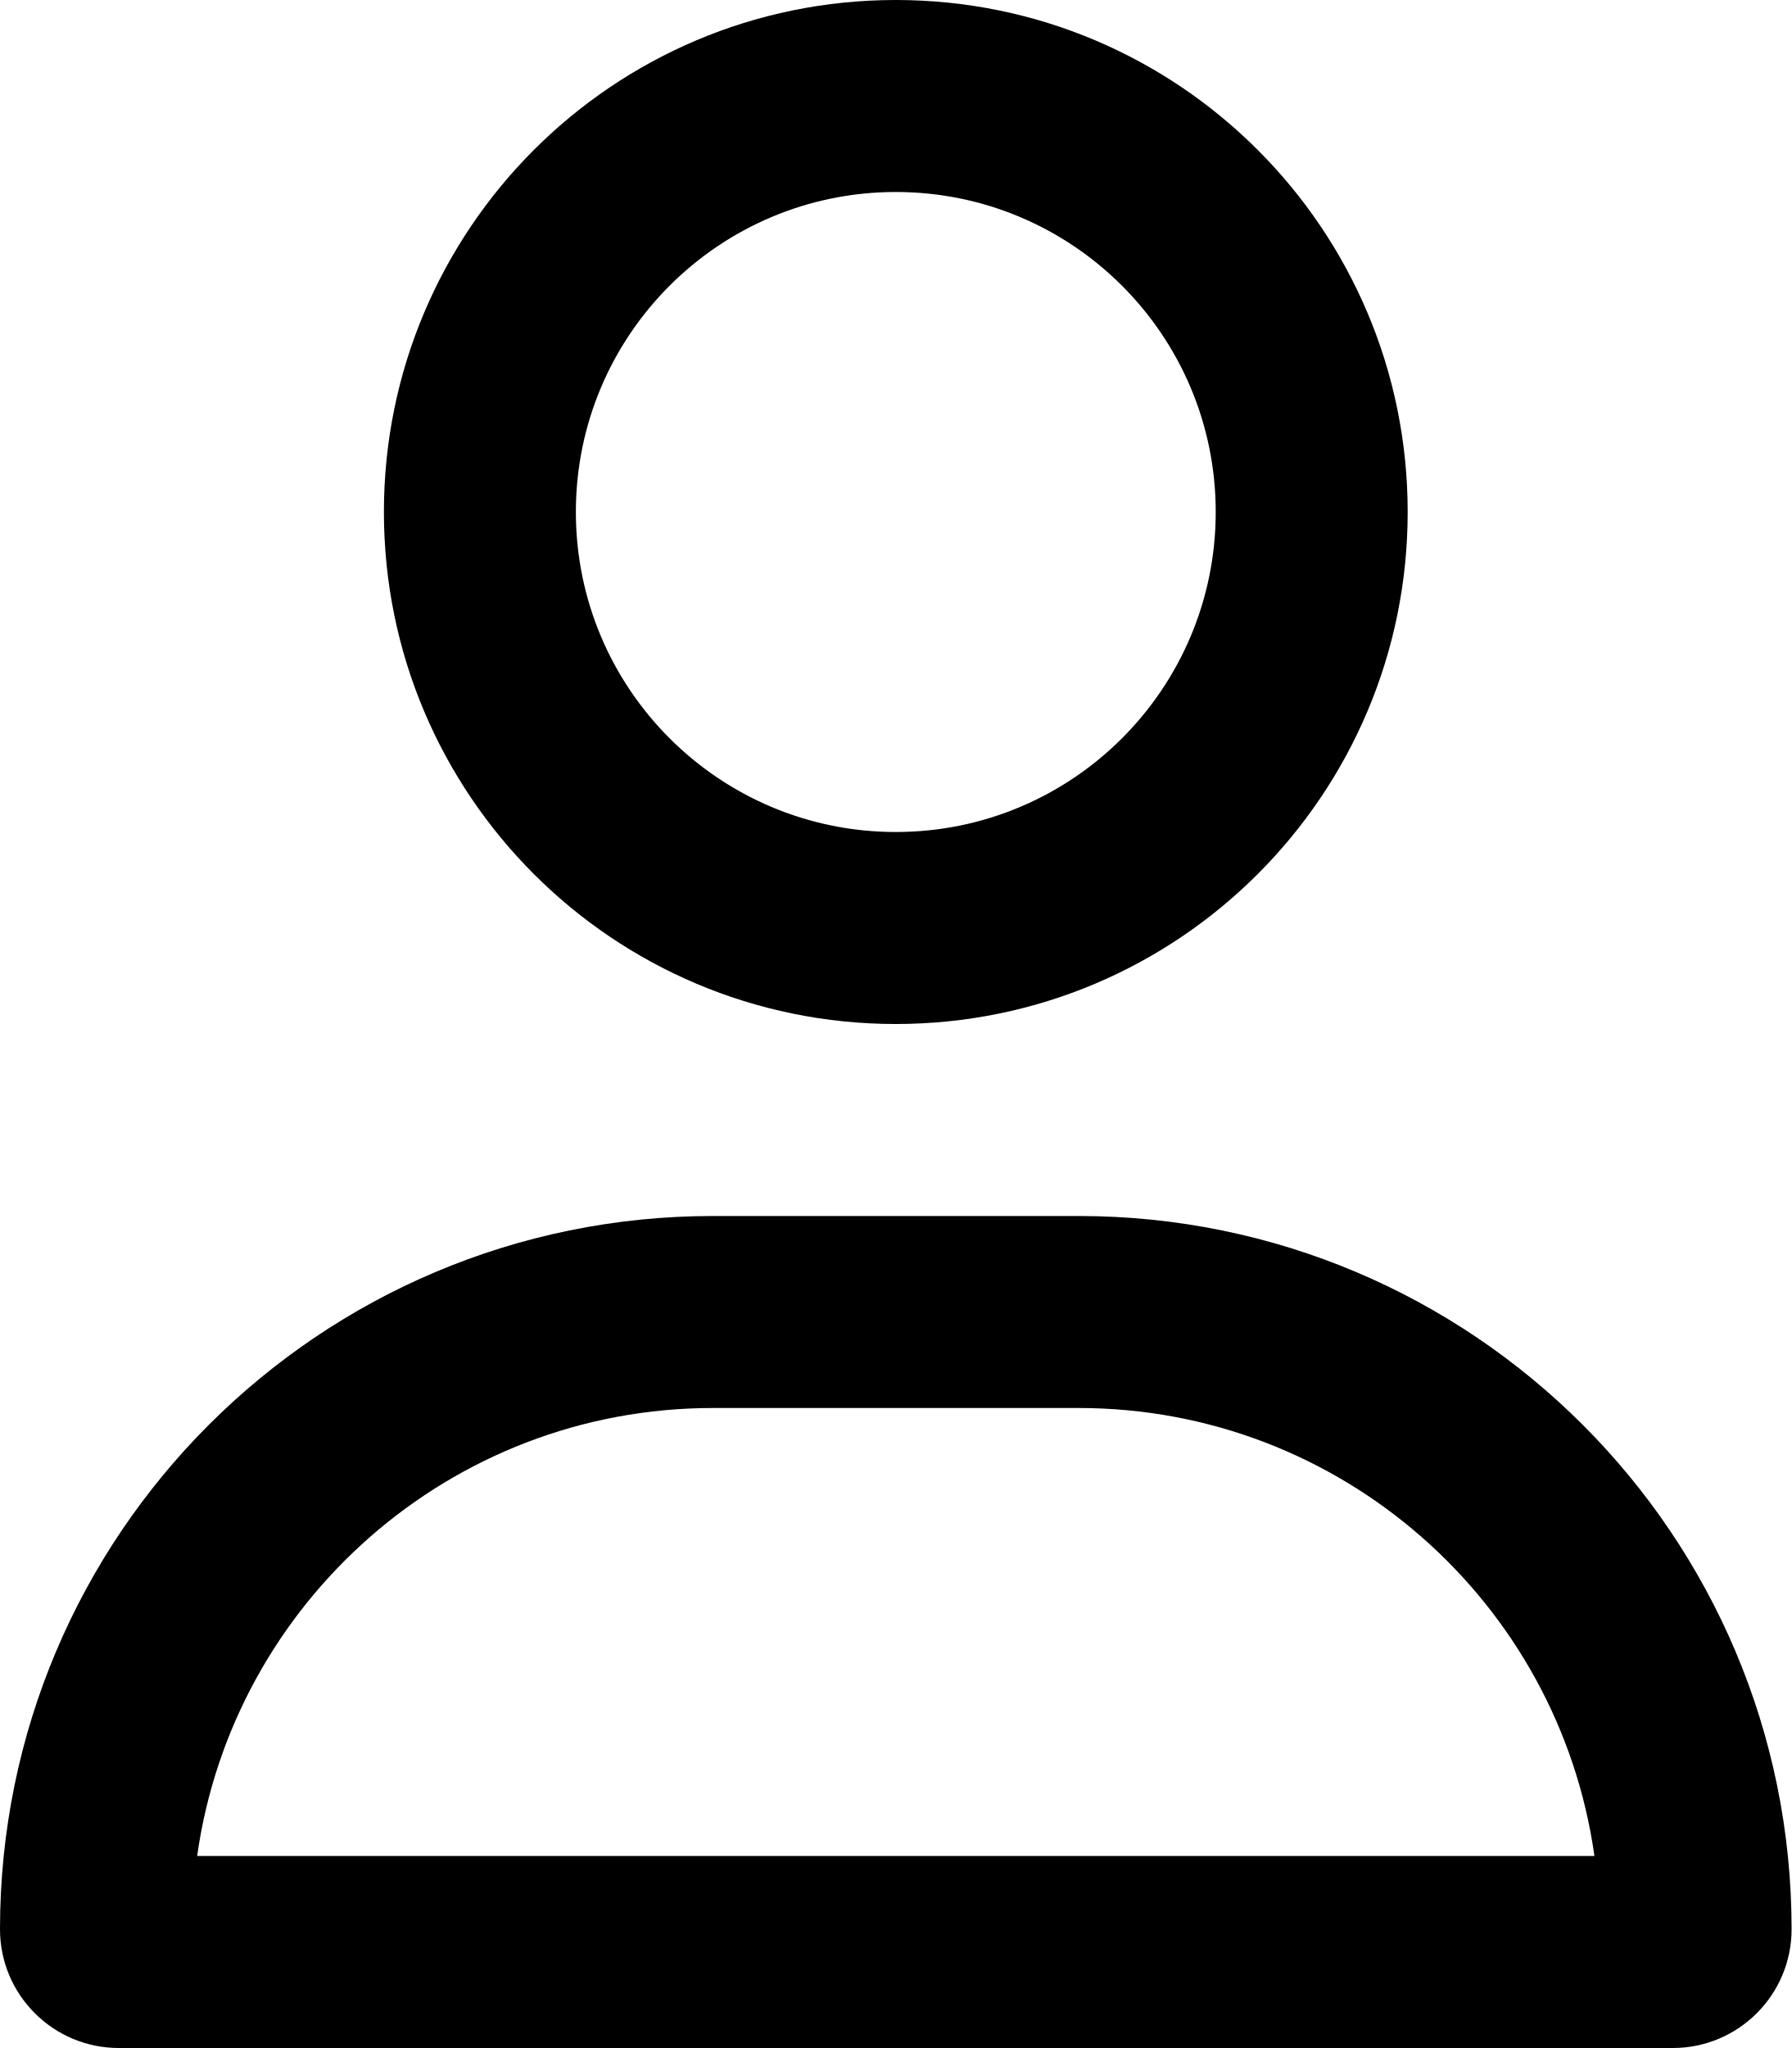
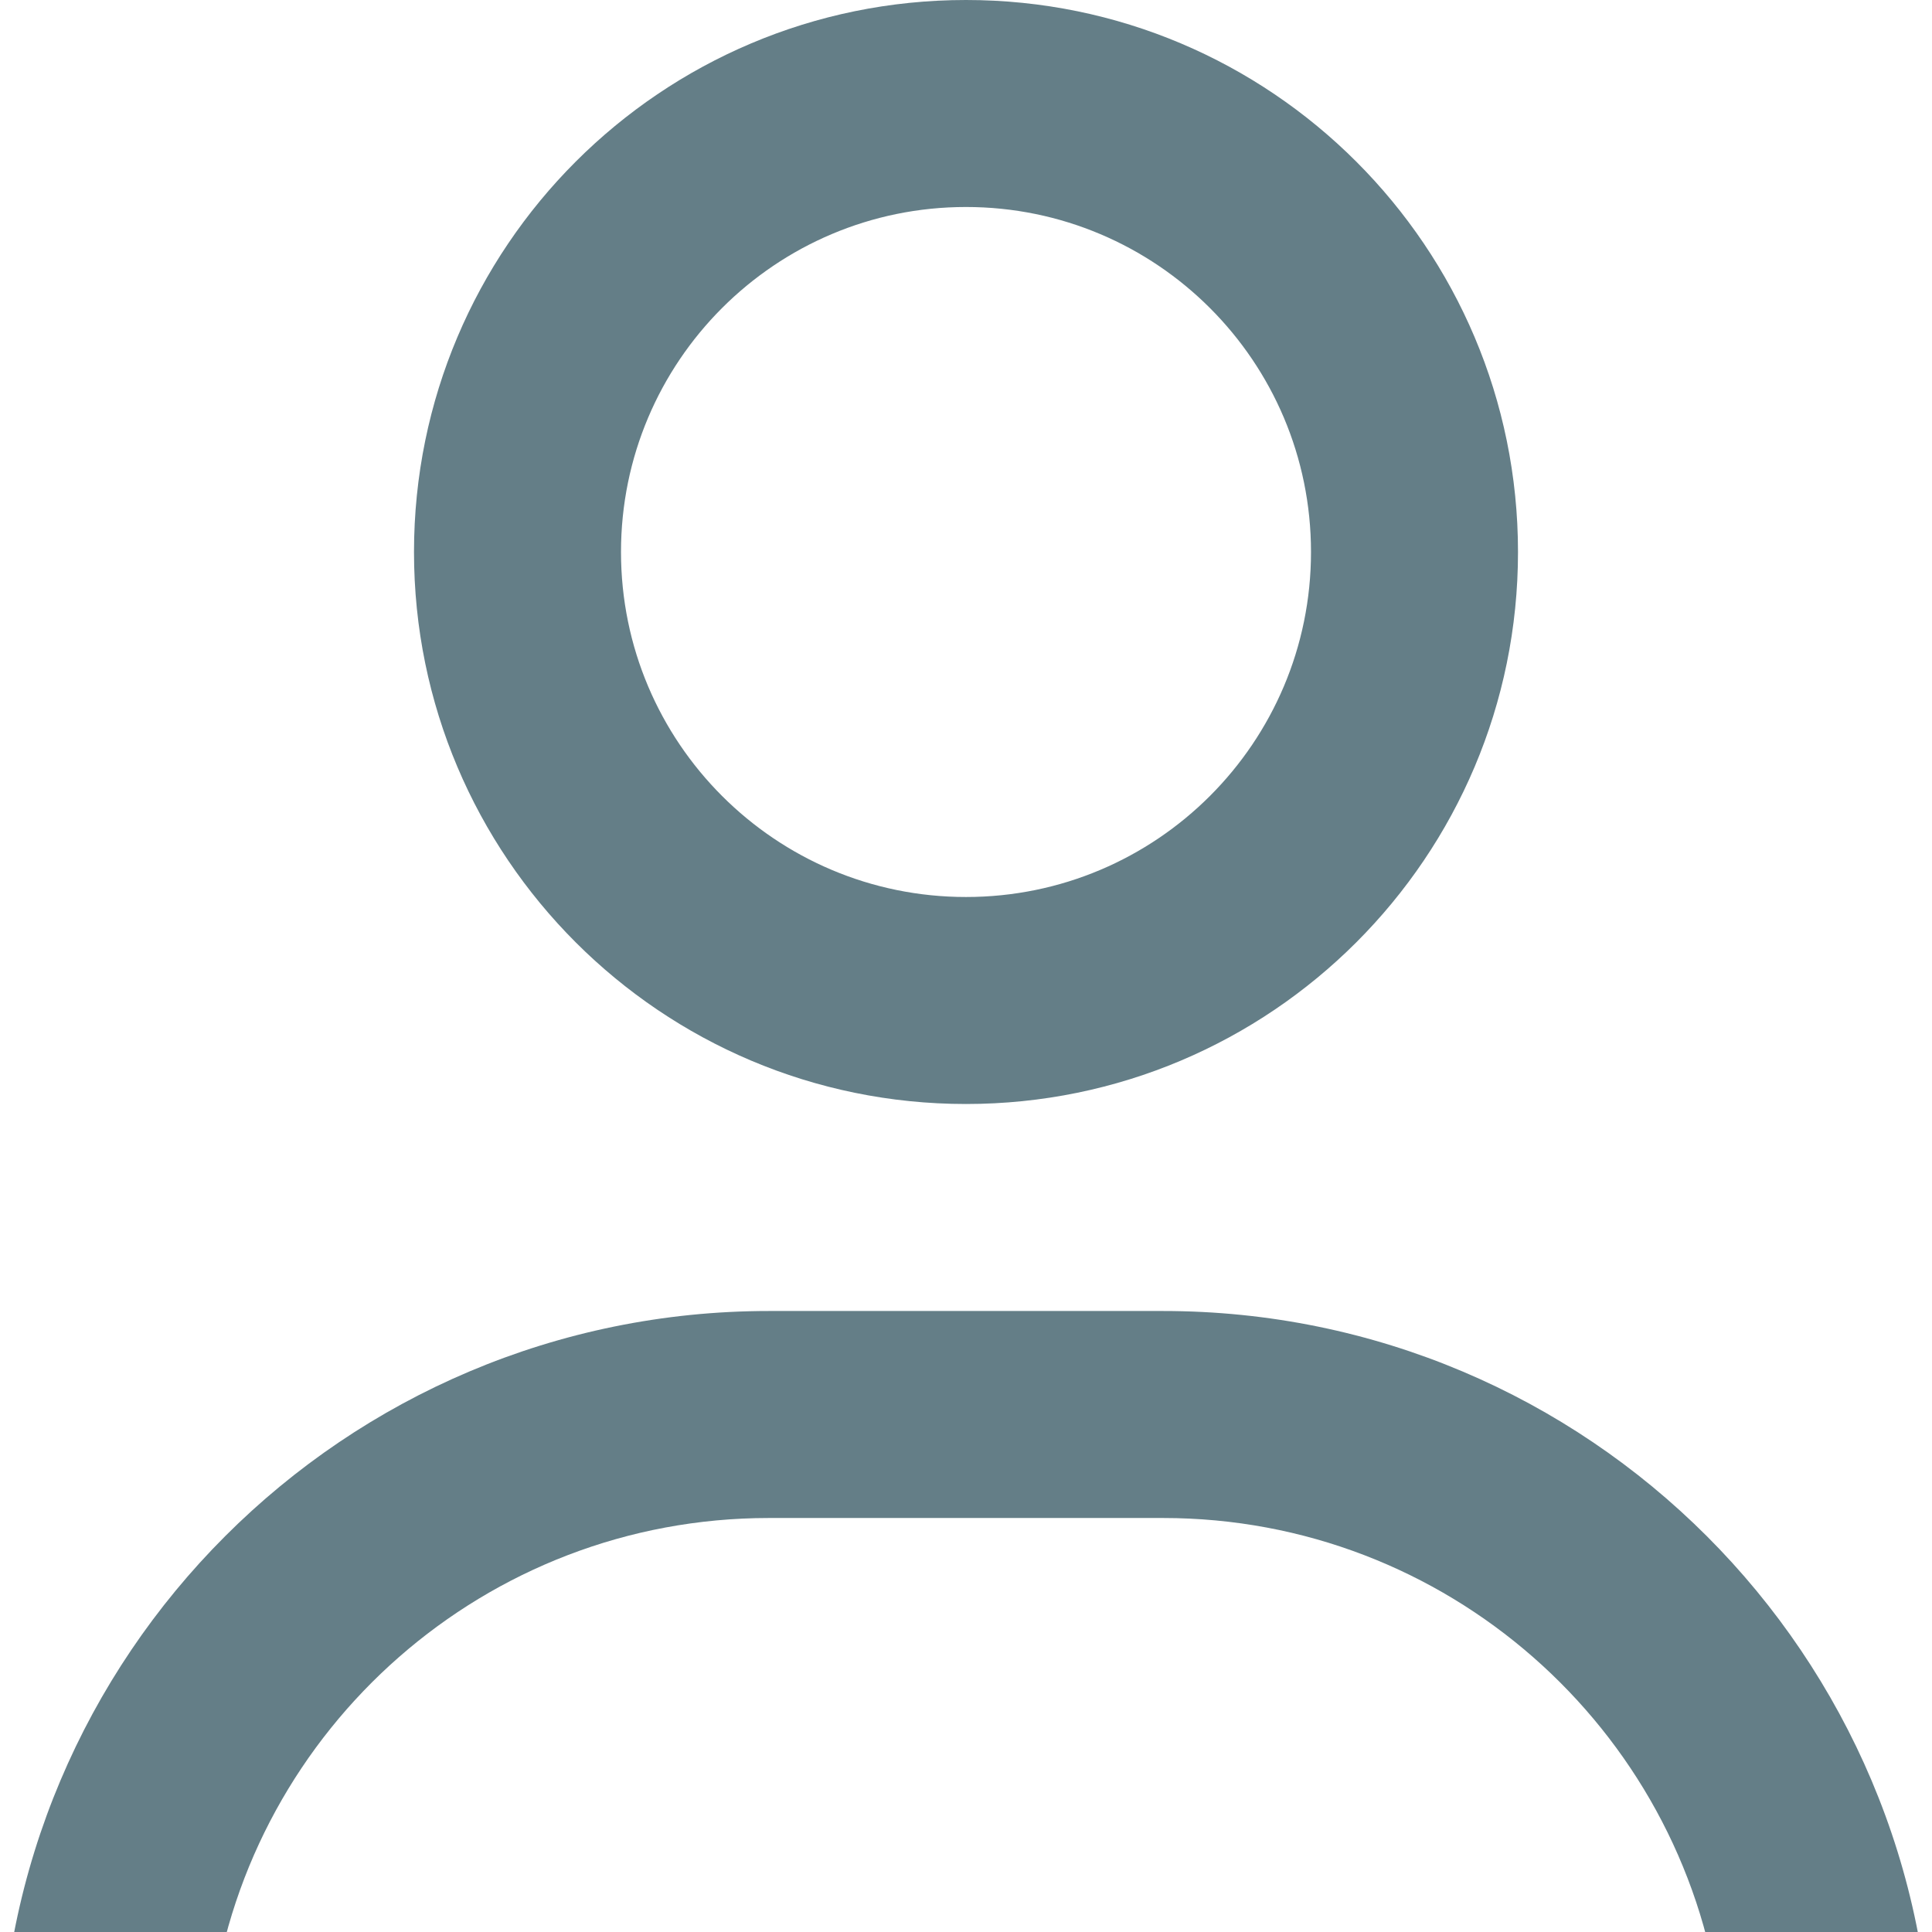
- <svg xmlns="http://www.w3.org/2000/svg" viewBox="0 0 448 512">
-   <path fill="#000000" d="M304 128a80 80 0 1 0 -160 0 80 80 0 1 0 160 0zM96 128a128 128 0 1 1 256 0A128 128 0 1 1 96 128zM49.3 464H398.7c-8.9-63.3-63.3-112-129-112H178.3c-65.7 0-120.1 48.7-129 112zM0 482.3C0 383.8 79.8 304 178.3 304h91.4C368.2 304 448 383.8 448 482.3c0 16.4-13.3 29.7-29.7 29.7H29.7C13.3 512 0 498.7 0 482.3z" />
+ <svg xmlns="http://www.w3.org/2000/svg" viewBox="0 0 448 448">
+   <path fill="#647E87" d="M304 128a80 80 0 1 0 -160 0 80 80 0 1 0 160 0zM96 128a128 128 0 1 1 256 0A128 128 0 1 1 96 128zM49.3 464H398.7c-8.9-63.3-63.3-112-129-112H178.3c-65.7 0-120.1 48.7-129 112zM0 482.3C0 383.8 79.8 304 178.3 304h91.4C368.2 304 448 383.8 448 482.3c0 16.4-13.3 29.7-29.7 29.7H29.7C13.3 512 0 498.7 0 482.3z" />
</svg>
